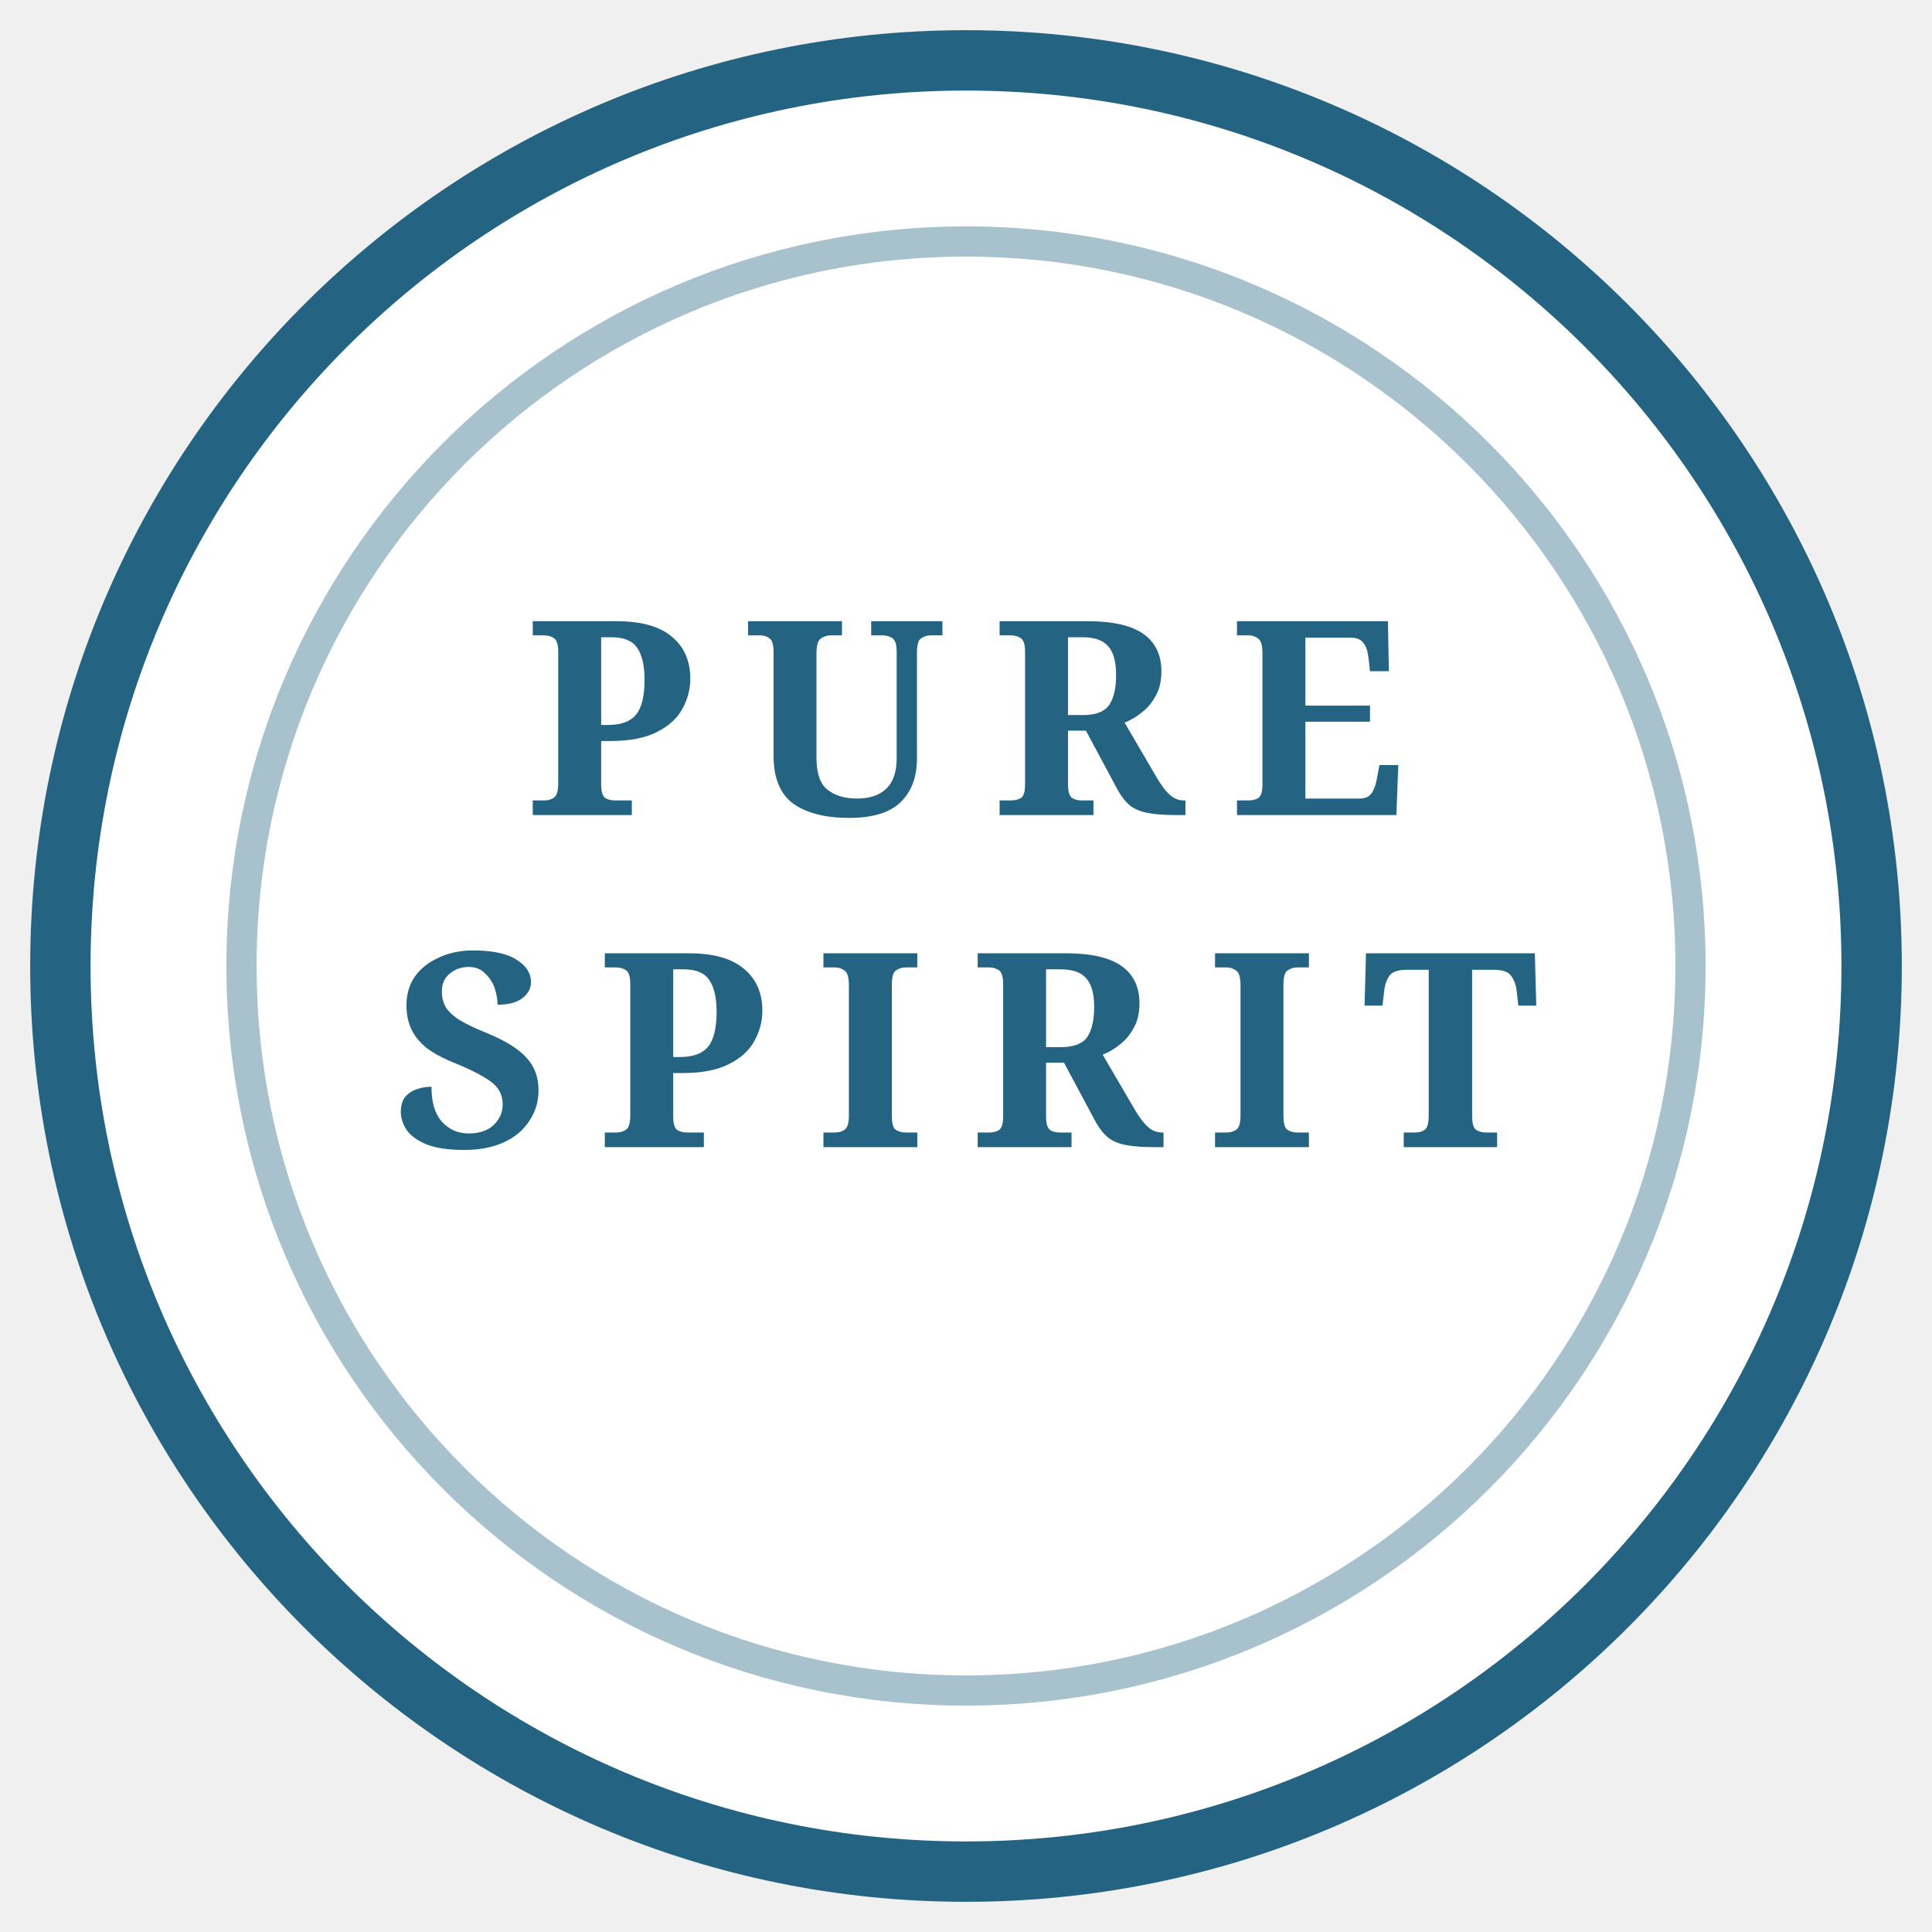
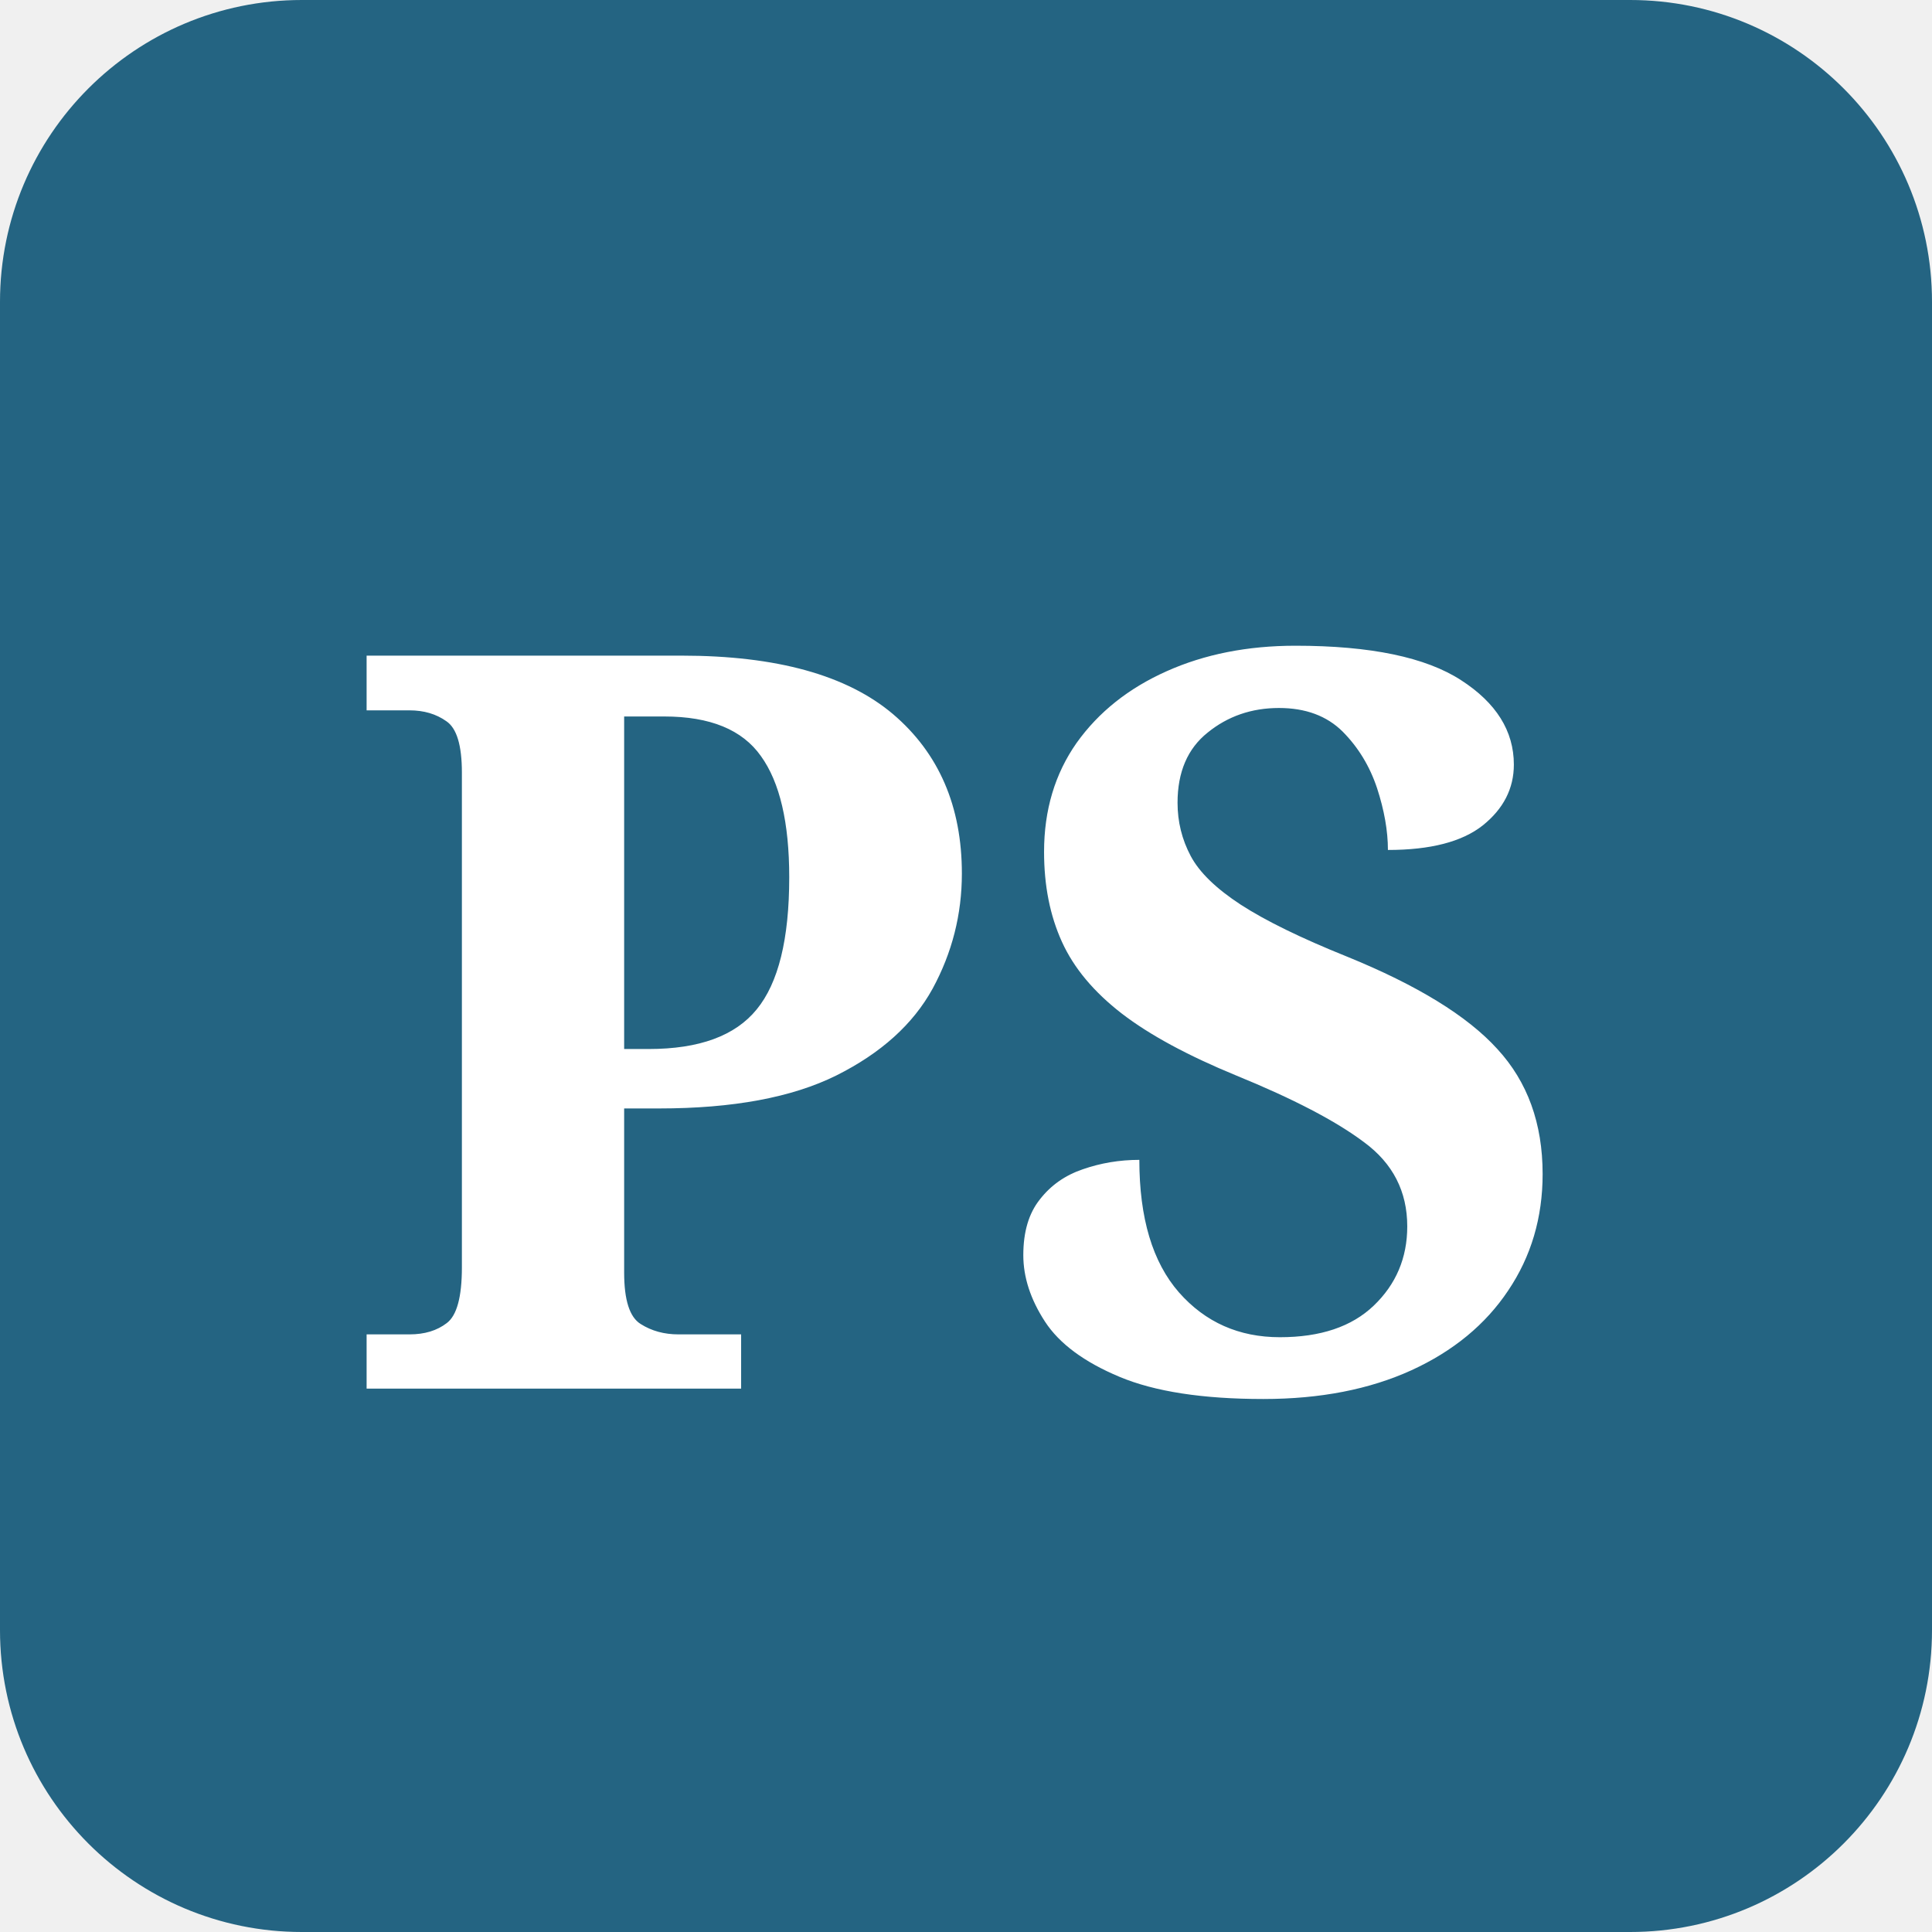
- <svg xmlns="http://www.w3.org/2000/svg" viewBox="0 0 64 64" fill="none">
-   <circle cx="32" cy="32" r="30" stroke="#246482" stroke-width="2" fill="white" />
-   <circle cx="32" cy="32" r="24" stroke="#246482" stroke-width="1" fill="none" opacity="0.4" />
-   <text x="32" y="27" font-family="Georgia, serif" font-size="9" font-weight="bold" fill="#246482" text-anchor="middle" letter-spacing="1.5">PURE</text>
-   <text x="32" y="38" font-family="Georgia, serif" font-size="9" font-weight="bold" fill="#246482" text-anchor="middle" letter-spacing="1.5">SPIRIT</text>
+ <svg xmlns="http://www.w3.org/2000/svg" viewBox="0 0 64 64">
+   <rect width="64" height="64" rx="10" fill="#246482" />
+   <text x="32" y="46" font-family="Georgia, serif" font-size="34" font-weight="bold" fill="white" text-anchor="middle">PS</text>
</svg>
